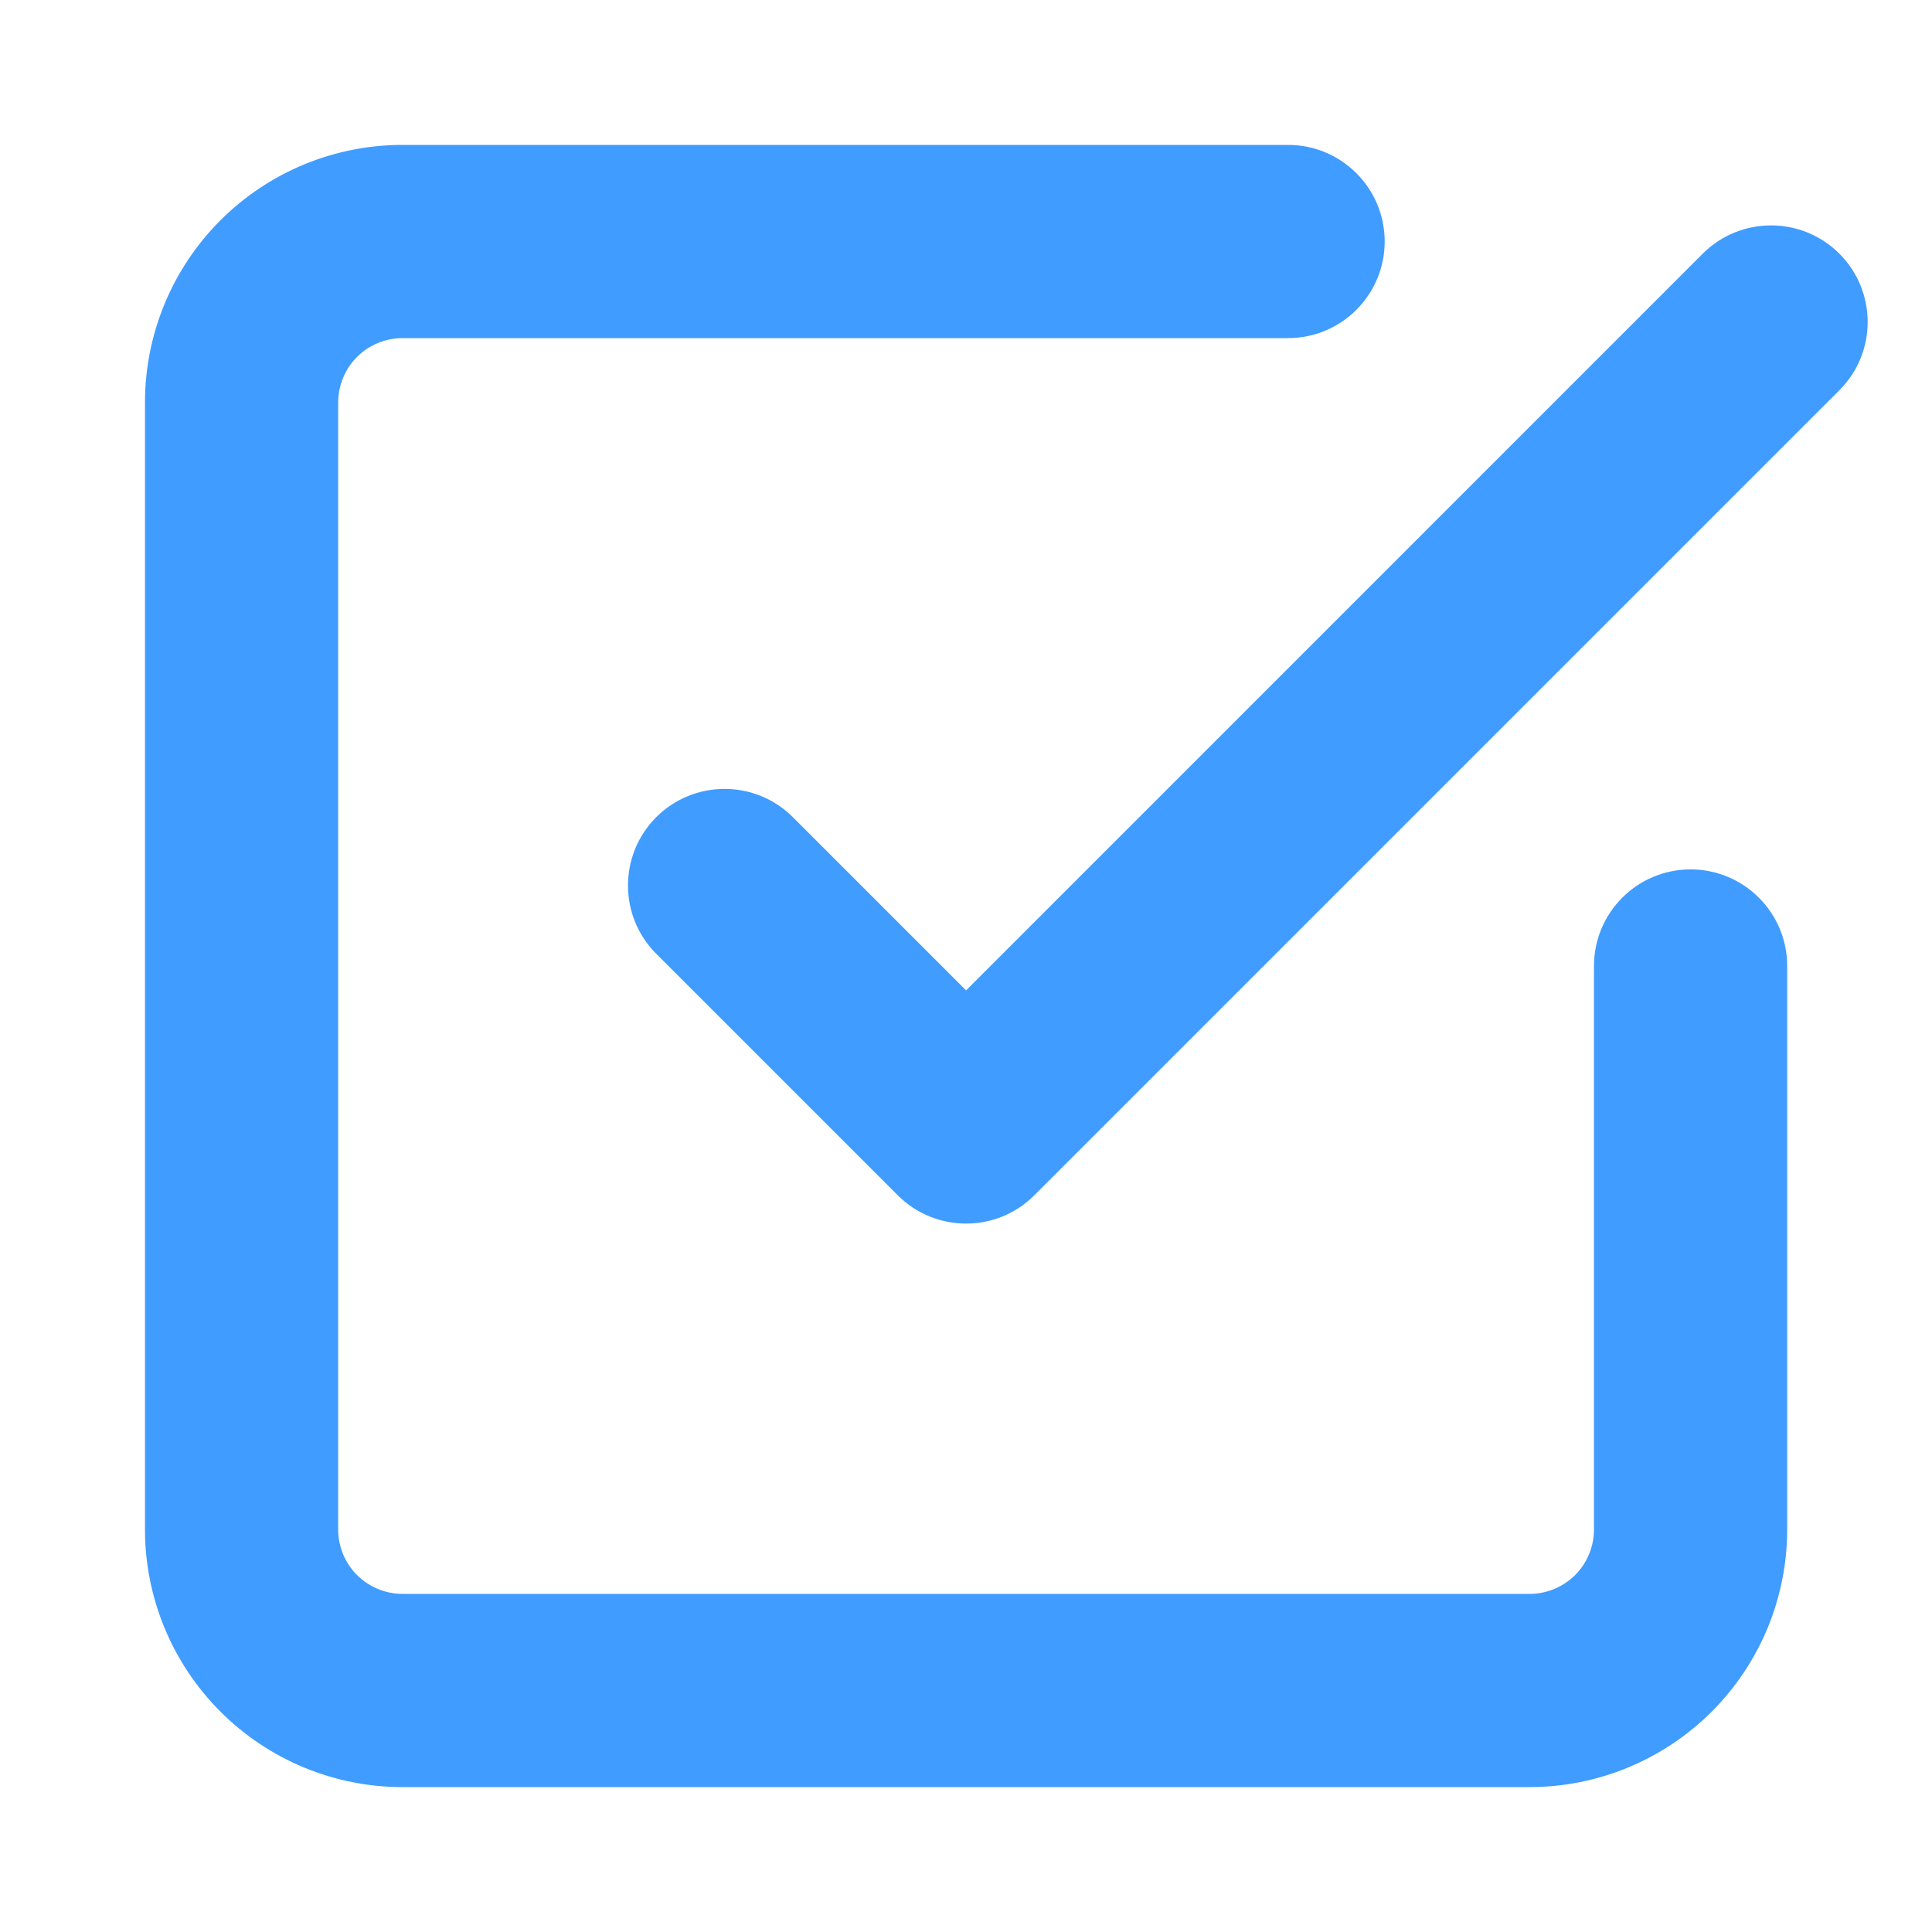
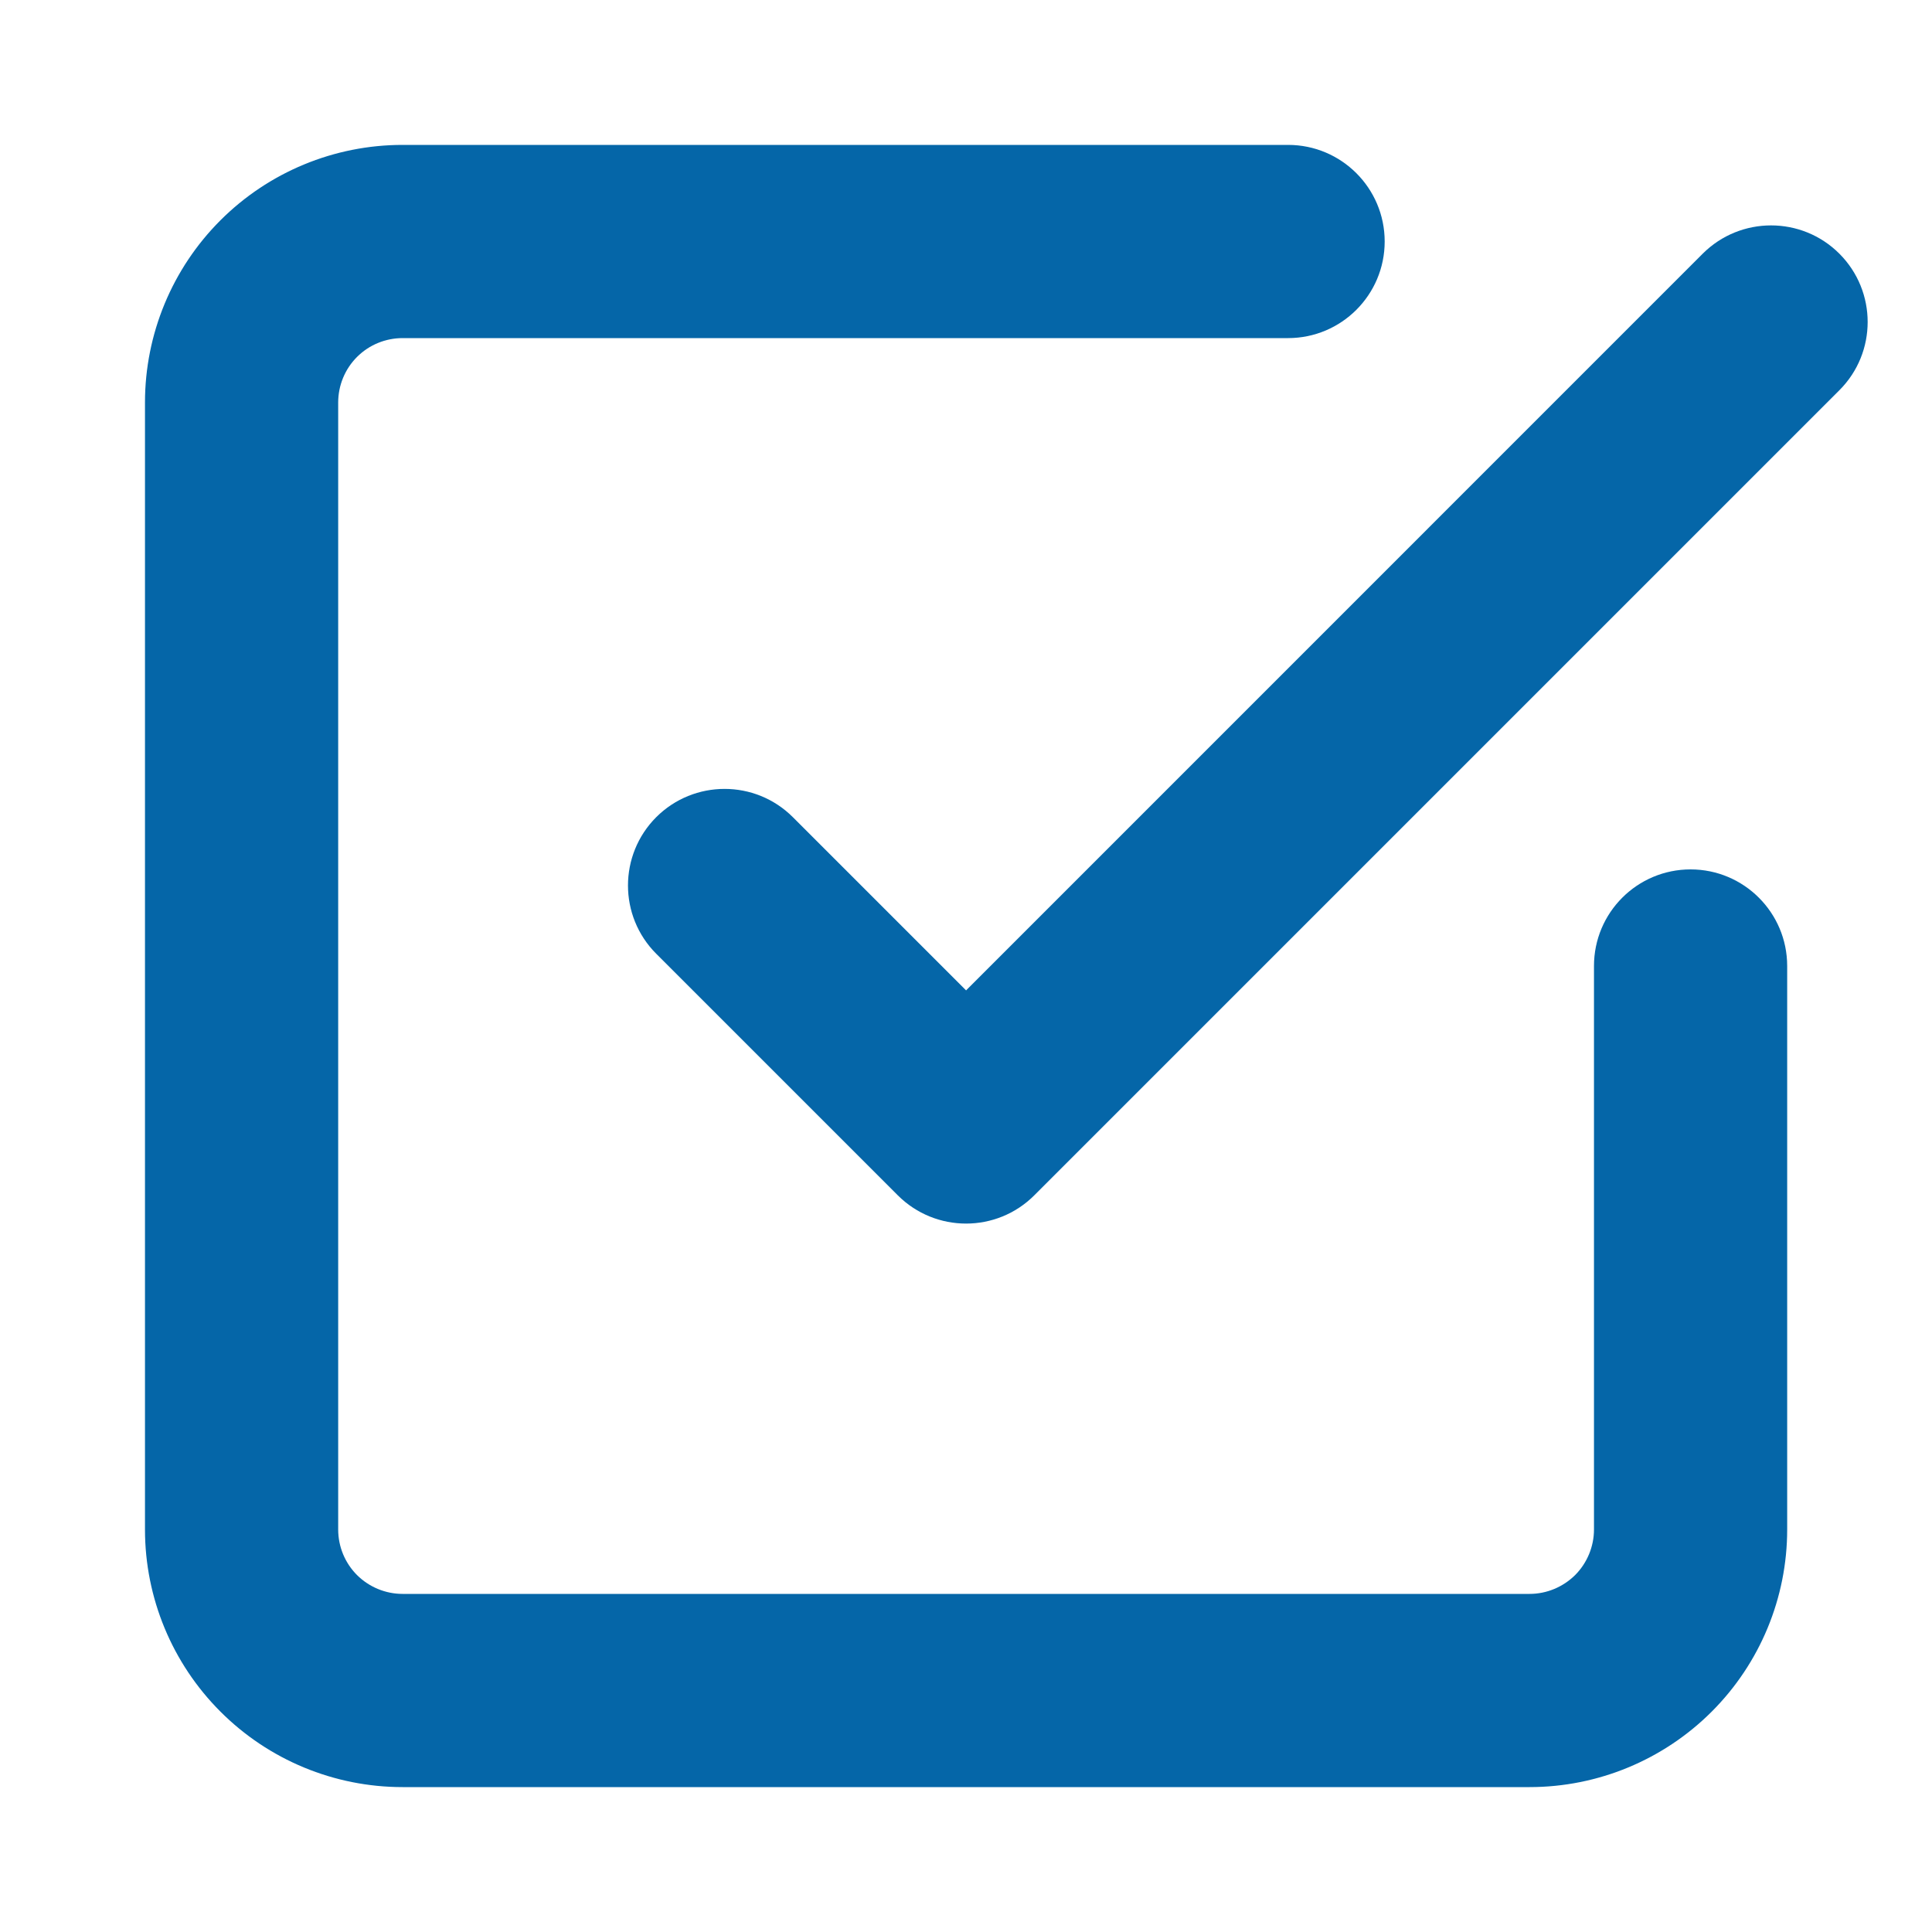
<svg xmlns="http://www.w3.org/2000/svg" width="24" height="24" viewBox="0 0 24 24" fill="none">
-   <path fill-rule="evenodd" clip-rule="evenodd" d="M22.849 3.151C23.318 3.62 23.318 4.38 22.849 4.848L12.849 14.848C12.381 15.317 11.621 15.317 11.152 14.848L8.152 11.848C7.684 11.38 7.684 10.62 8.152 10.151C8.621 9.683 9.381 9.683 9.849 10.151L12.001 12.303L21.152 3.151C21.621 2.683 22.381 2.683 22.849 3.151Z" fill="#409CFF" />
-   <path fill-rule="evenodd" clip-rule="evenodd" d="M5.001 4.2C4.789 4.2 4.585 4.284 4.435 4.434C4.285 4.584 4.201 4.788 4.201 5V19C4.201 19.212 4.285 19.416 4.435 19.566C4.585 19.715 4.789 19.8 5.001 19.8H19.001C19.213 19.8 19.416 19.715 19.567 19.566C19.716 19.416 19.801 19.212 19.801 19V12C19.801 11.337 20.338 10.8 21.001 10.8C21.663 10.8 22.201 11.337 22.201 12V19C22.201 19.849 21.864 20.662 21.264 21.262C20.663 21.863 19.849 22.2 19.001 22.2H5.001C4.152 22.2 3.338 21.863 2.738 21.262C2.138 20.662 1.801 19.849 1.801 19V5C1.801 4.151 2.138 3.337 2.738 2.737C3.338 2.137 4.152 1.8 5.001 1.8H16.001C16.663 1.8 17.201 2.337 17.201 3C17.201 3.663 16.663 4.2 16.001 4.2H5.001Z" fill="#409CFF" />
+   <path fill-rule="evenodd" clip-rule="evenodd" d="M22.849 3.151C23.318 3.62 23.318 4.38 22.849 4.848L12.849 14.848C12.381 15.317 11.621 15.317 11.152 14.848L8.152 11.848C7.684 11.38 7.684 10.62 8.152 10.151C8.621 9.683 9.381 9.683 9.849 10.151L12.001 12.303L21.152 3.151C21.621 2.683 22.381 2.683 22.849 3.151Z" fill="#0566A8" />
+   <path fill-rule="evenodd" clip-rule="evenodd" d="M5.001 4.2C4.789 4.2 4.585 4.284 4.435 4.434C4.285 4.584 4.201 4.788 4.201 5V19C4.201 19.212 4.285 19.416 4.435 19.566C4.585 19.715 4.789 19.8 5.001 19.8H19.001C19.213 19.8 19.416 19.715 19.567 19.566C19.716 19.416 19.801 19.212 19.801 19V12C19.801 11.337 20.338 10.8 21.001 10.8C21.663 10.8 22.201 11.337 22.201 12V19C22.201 19.849 21.864 20.662 21.264 21.262C20.663 21.863 19.849 22.2 19.001 22.2H5.001C4.152 22.2 3.338 21.863 2.738 21.262C2.138 20.662 1.801 19.849 1.801 19V5C1.801 4.151 2.138 3.337 2.738 2.737C3.338 2.137 4.152 1.8 5.001 1.8H16.001C16.663 1.8 17.201 2.337 17.201 3C17.201 3.663 16.663 4.2 16.001 4.2H5.001Z" fill="#0566A8" />
</svg>
